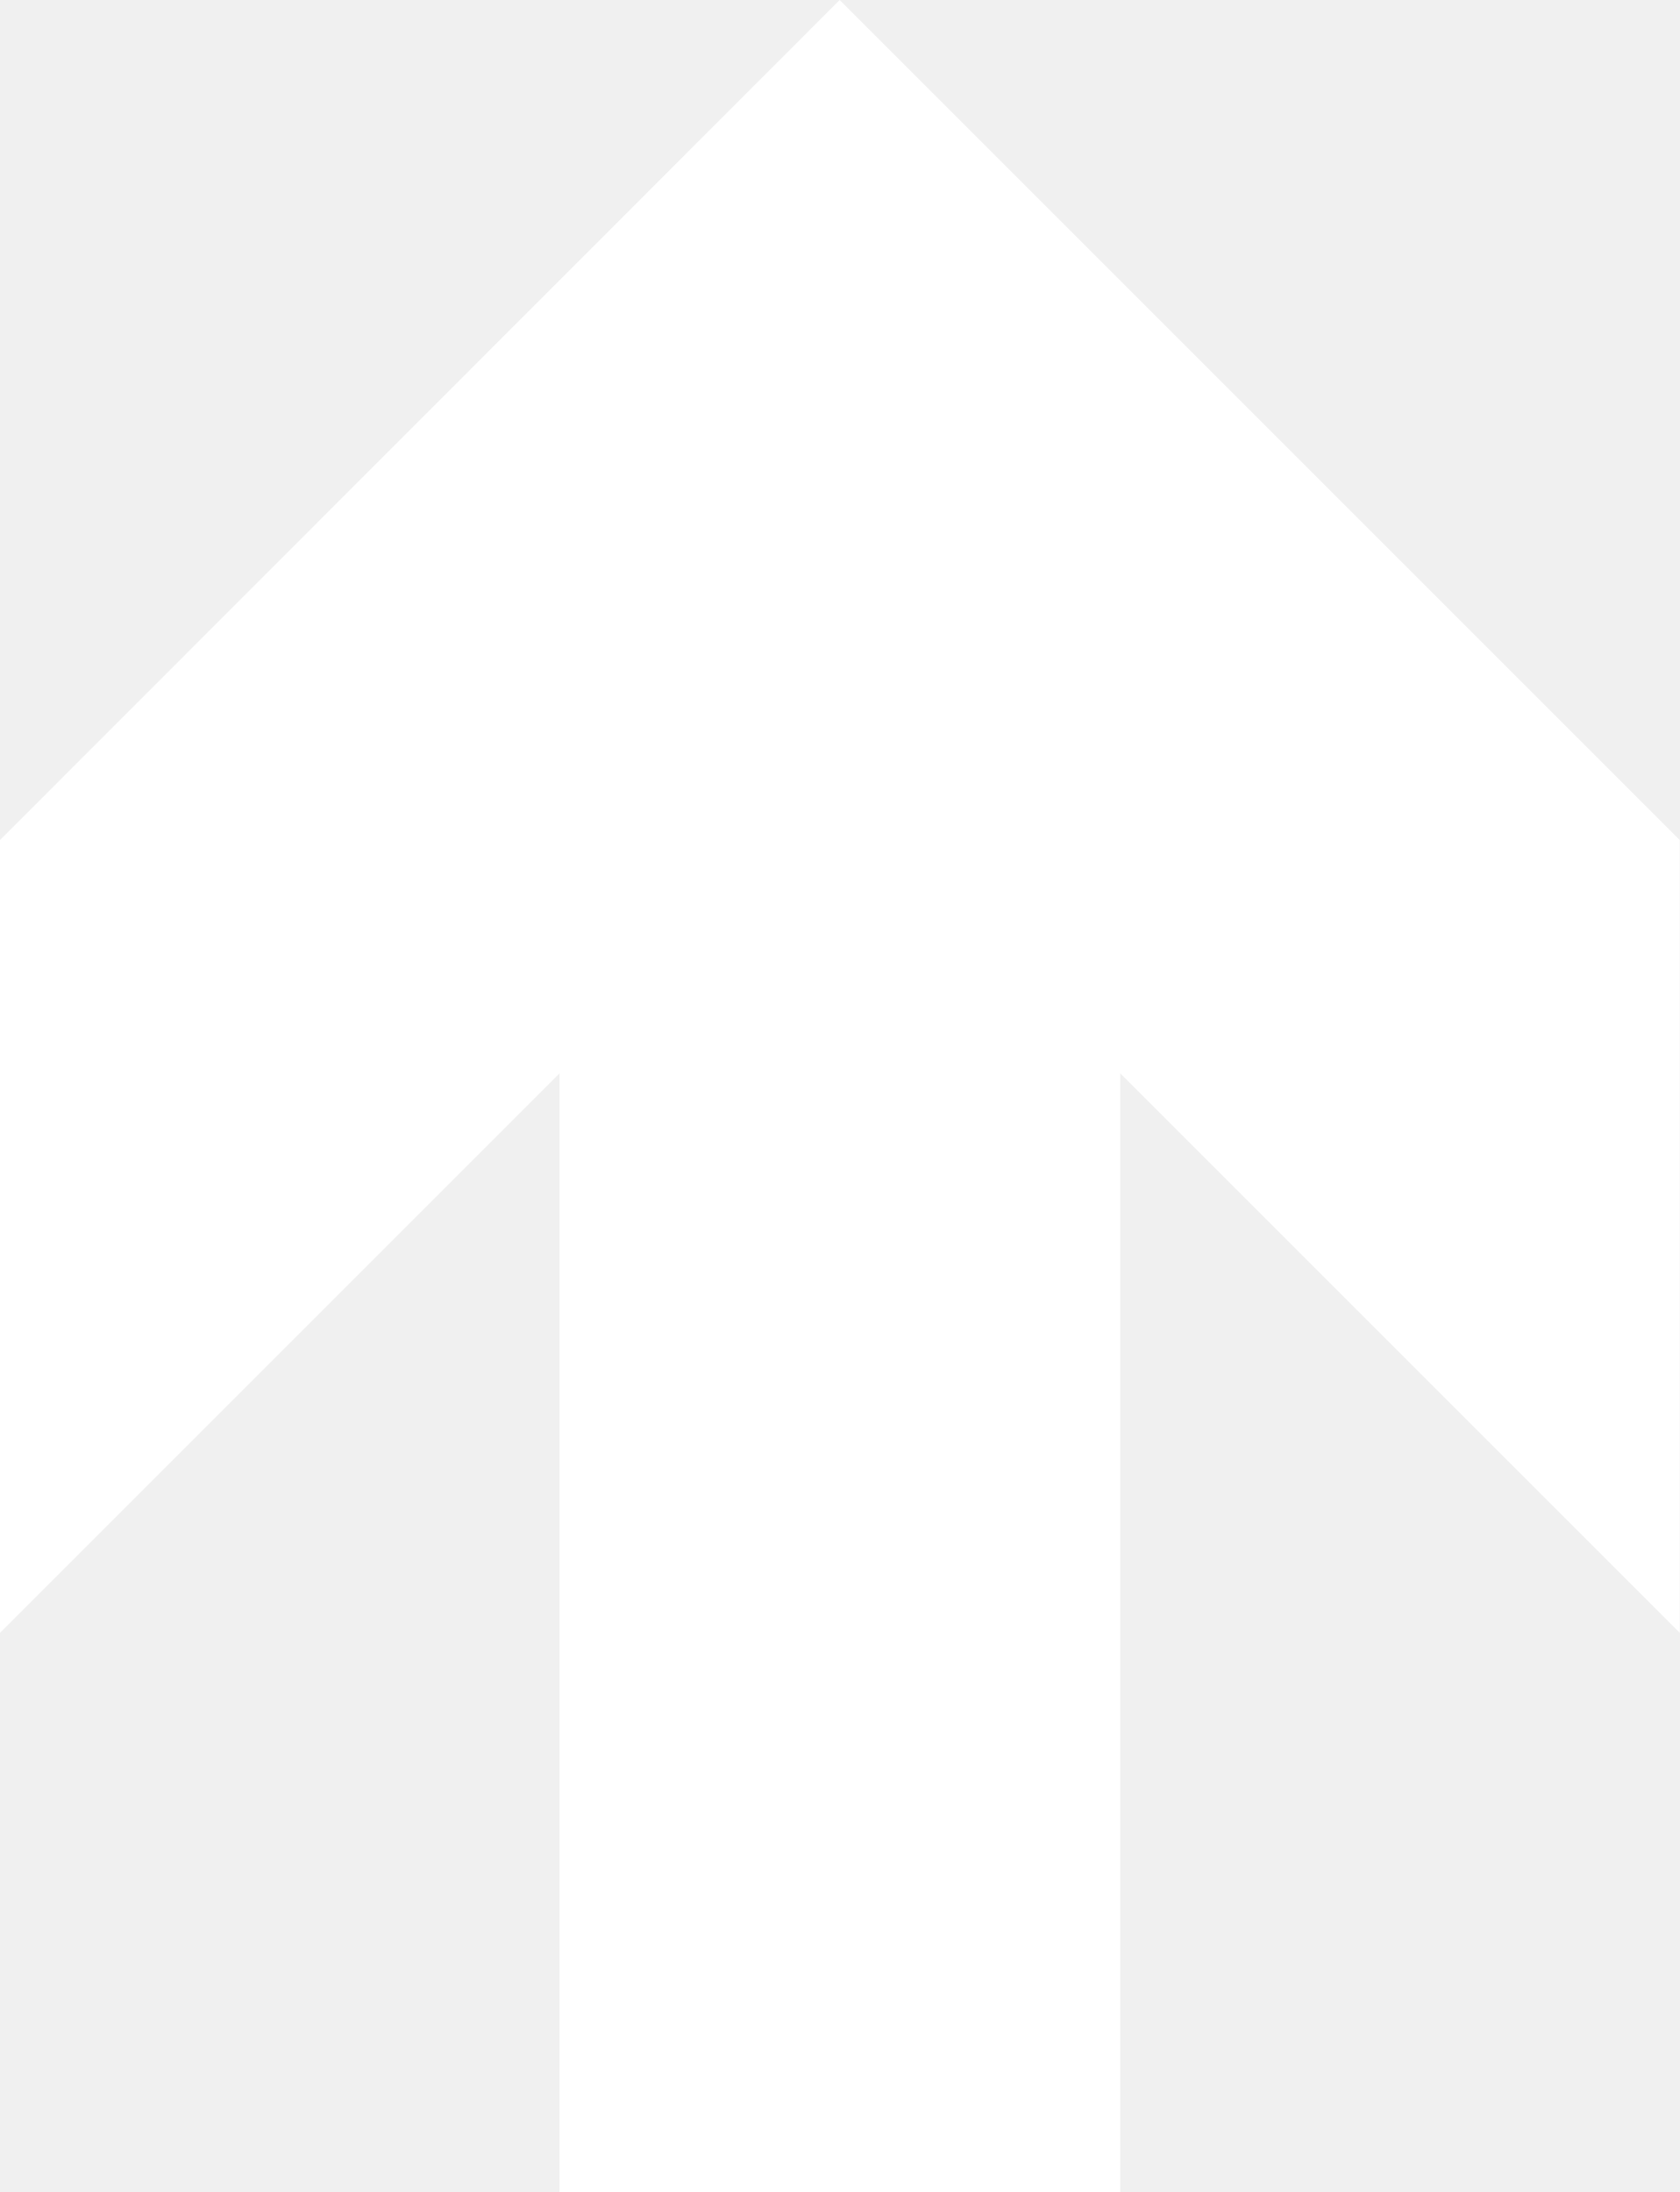
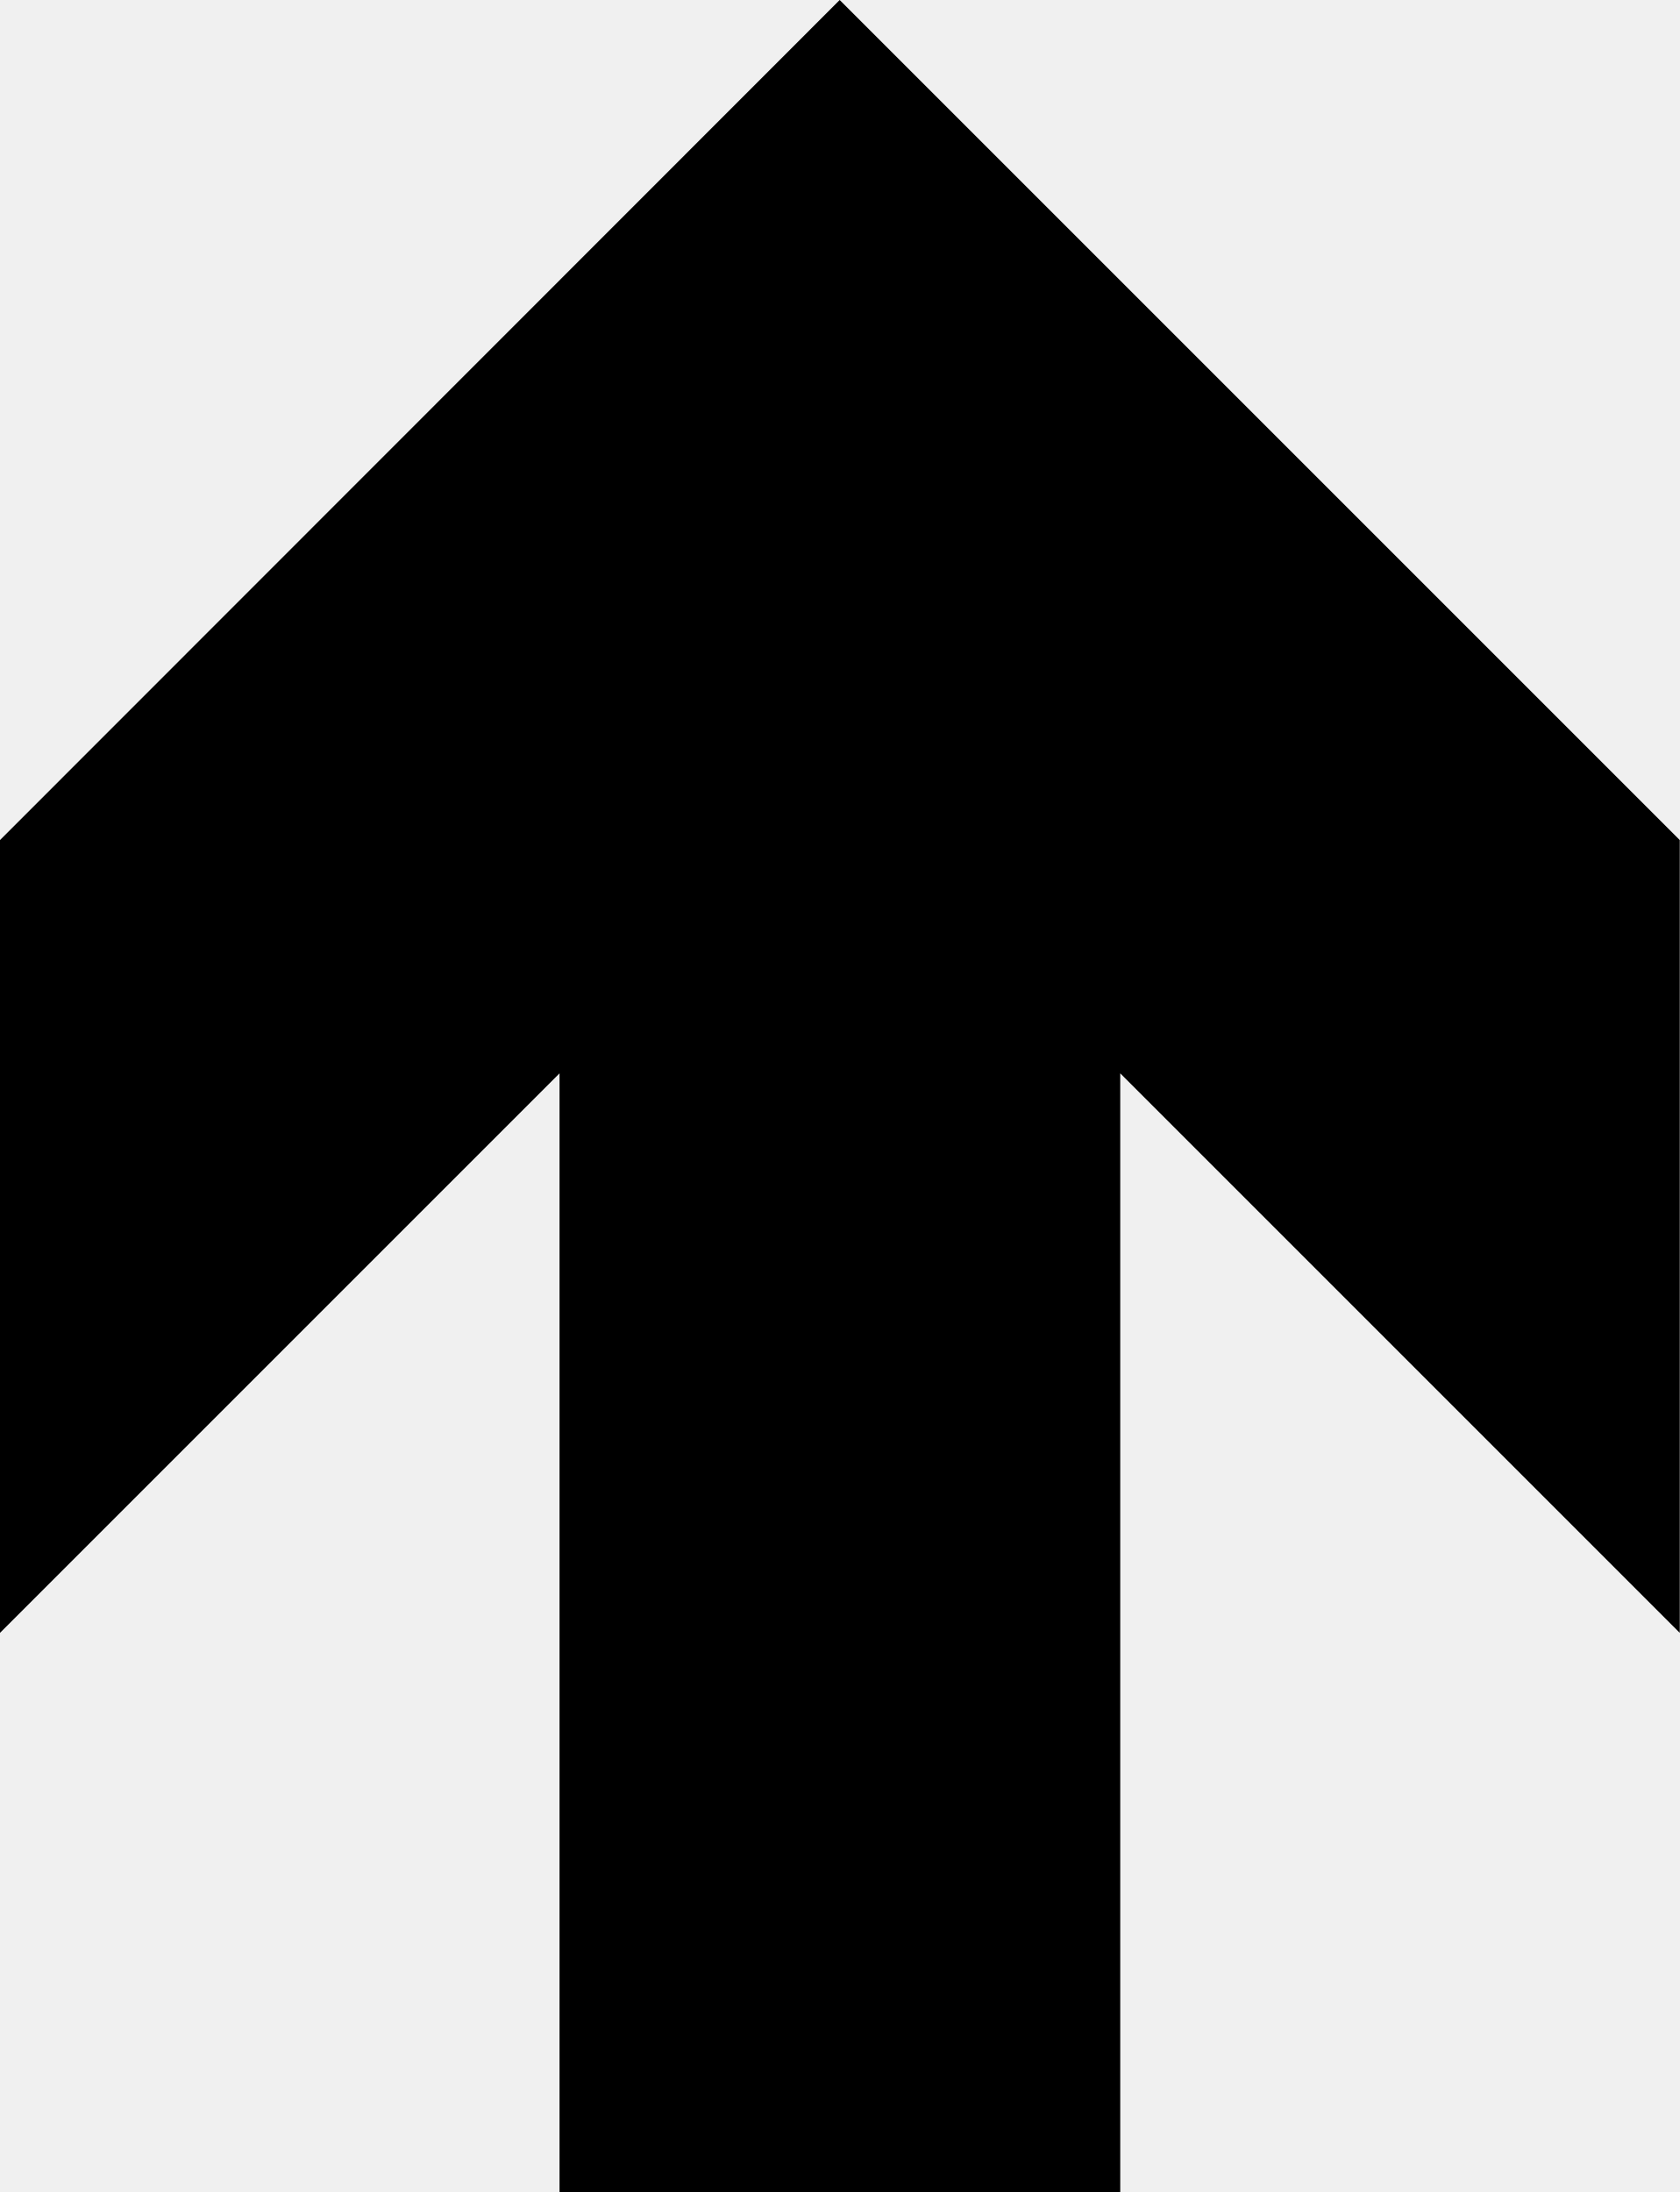
<svg xmlns="http://www.w3.org/2000/svg" version="1.1" id="Layer_1" x="0px" y="0px" width="94.163px" height="122.881px" viewBox="0 0 94.163 122.881" enable-background="new 0 0 94.163 122.881" xml:space="preserve">
  <g>
-     <polygon fill="#FFFFFF" fill-rule="evenodd" clip-rule="evenodd" points="47.071,0 0,47.093 0,91.536 31.366,60.169 31.366,122.881 62.797,122.881 62.797,60.169 94.163,91.536 94.163,47.093 47.071,0" />
+     <polygon fill-rule="evenodd" clip-rule="evenodd" points="47.071,0 0,47.093 0,91.536 31.366,60.169 31.366,122.881 62.797,122.881 62.797,60.169 94.163,91.536 94.163,47.093 47.071,0" />
  </g>
</svg>
